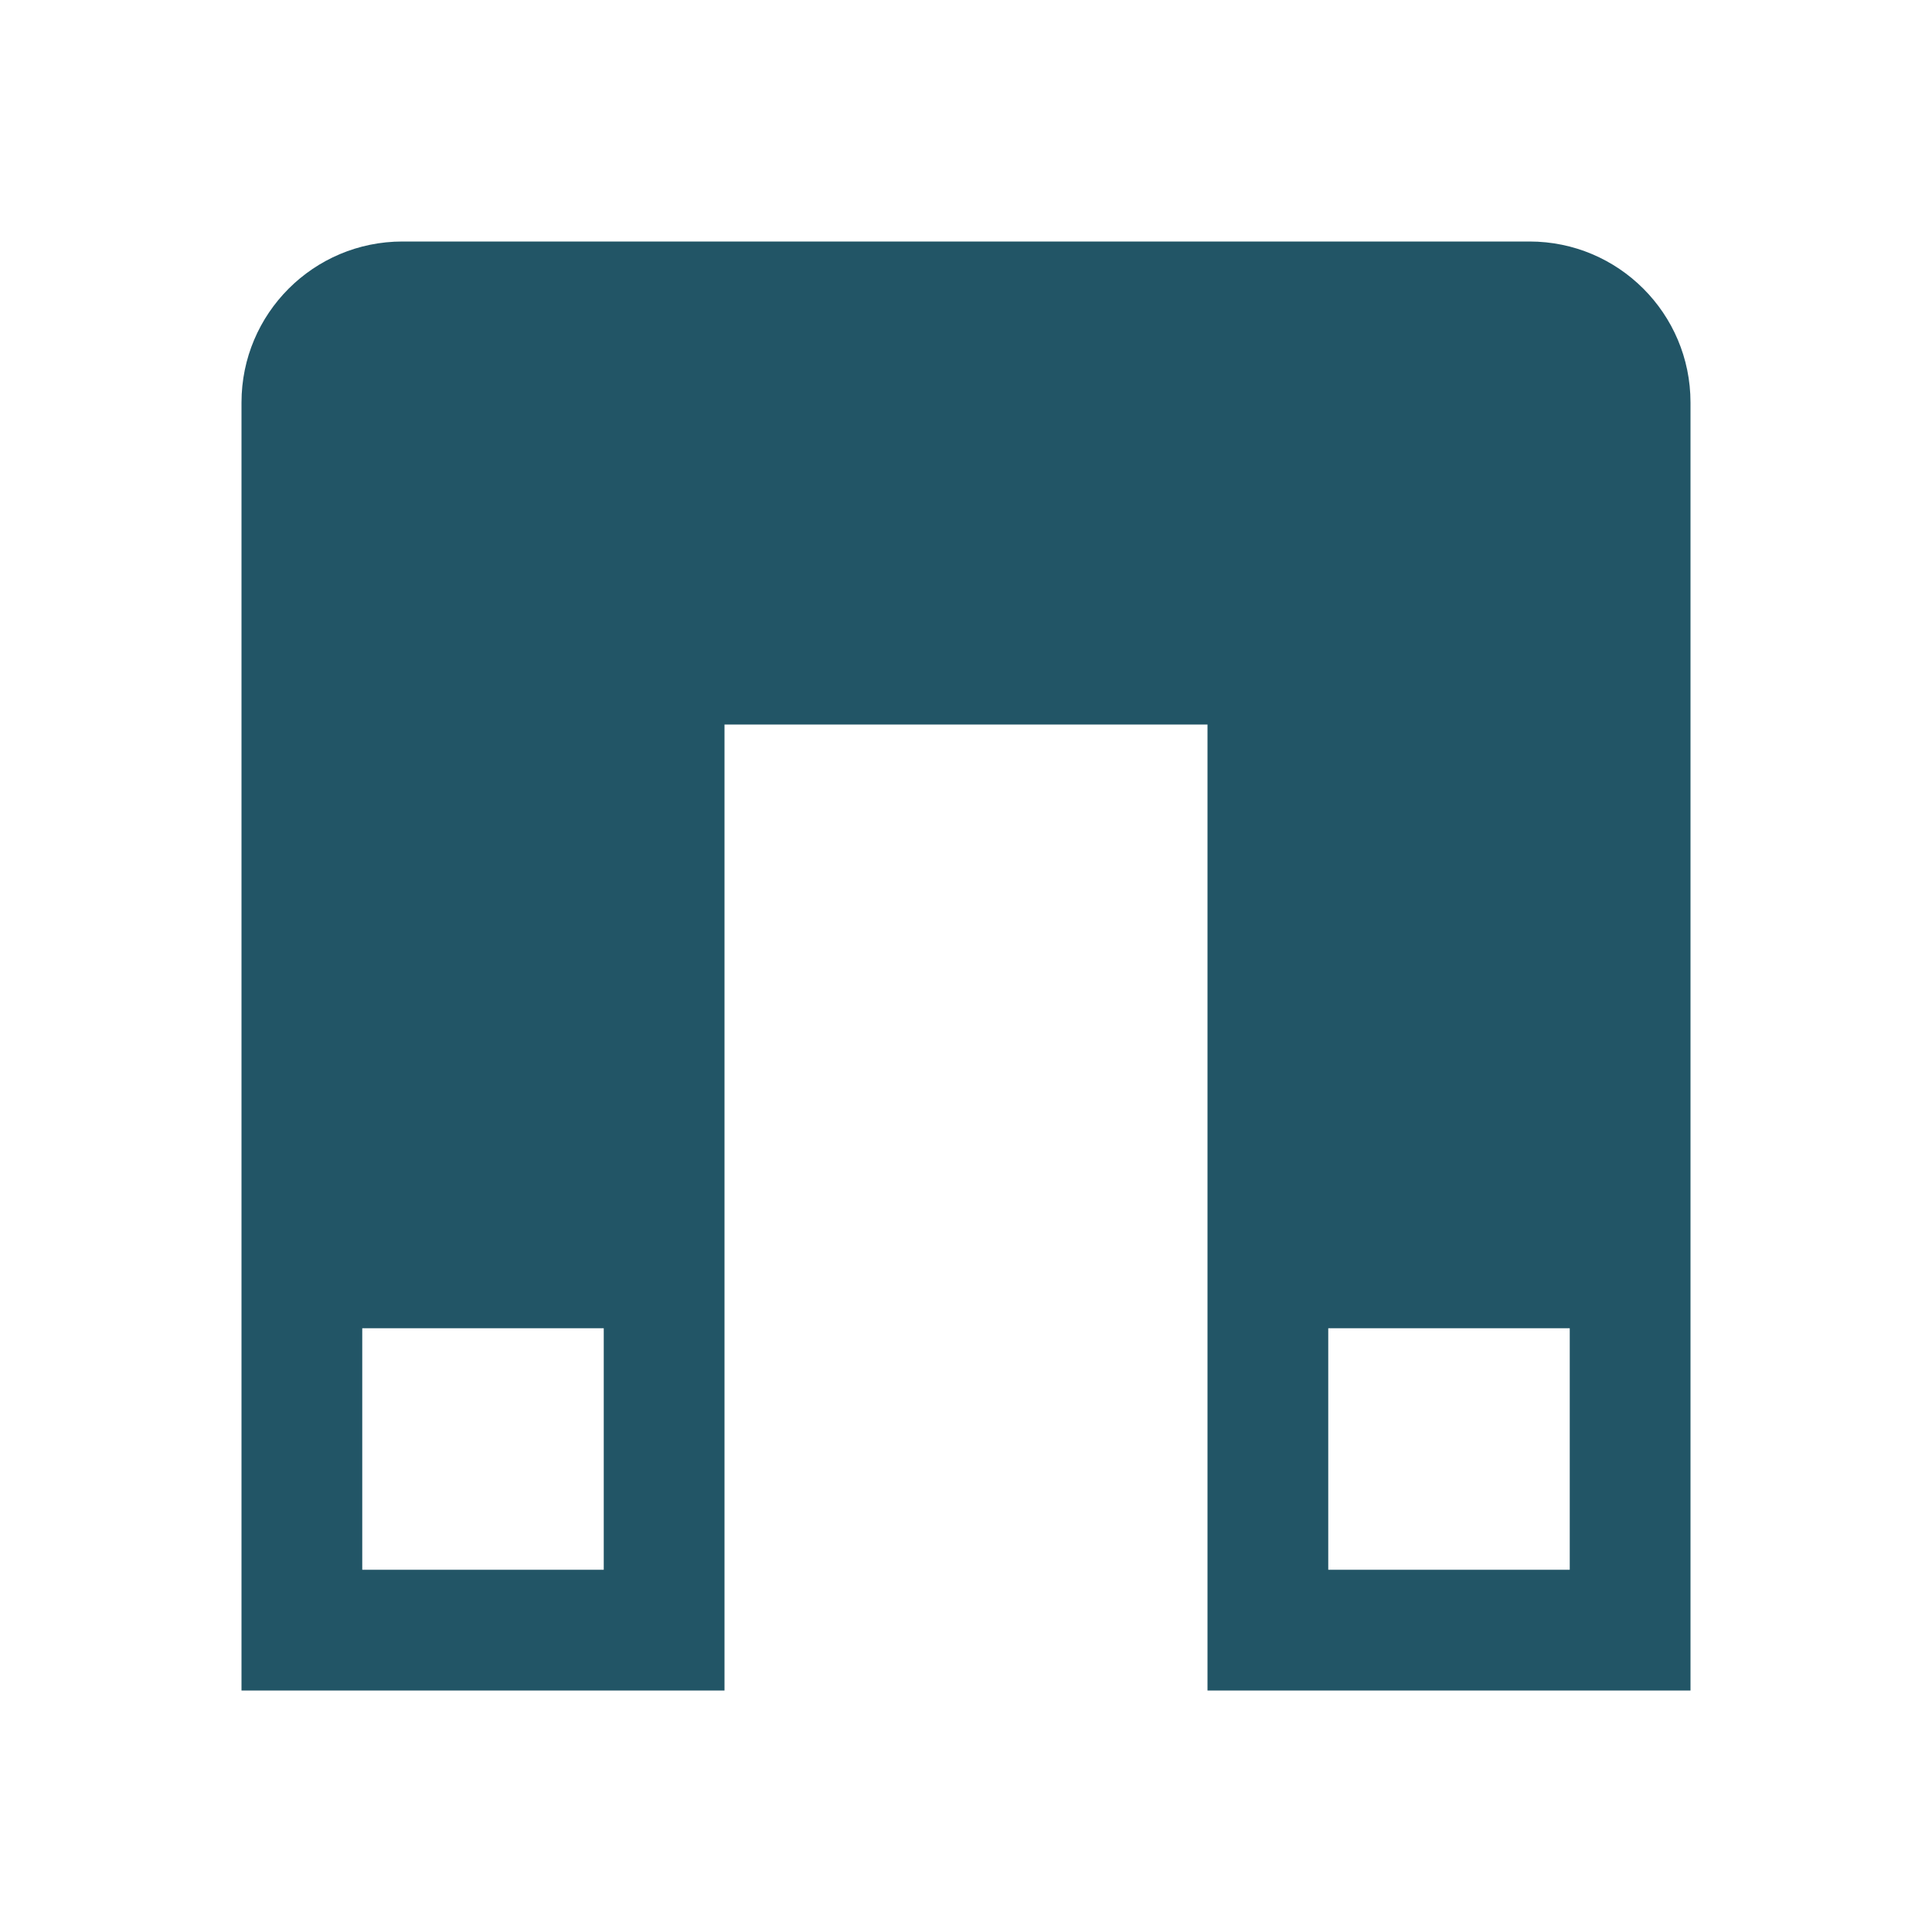
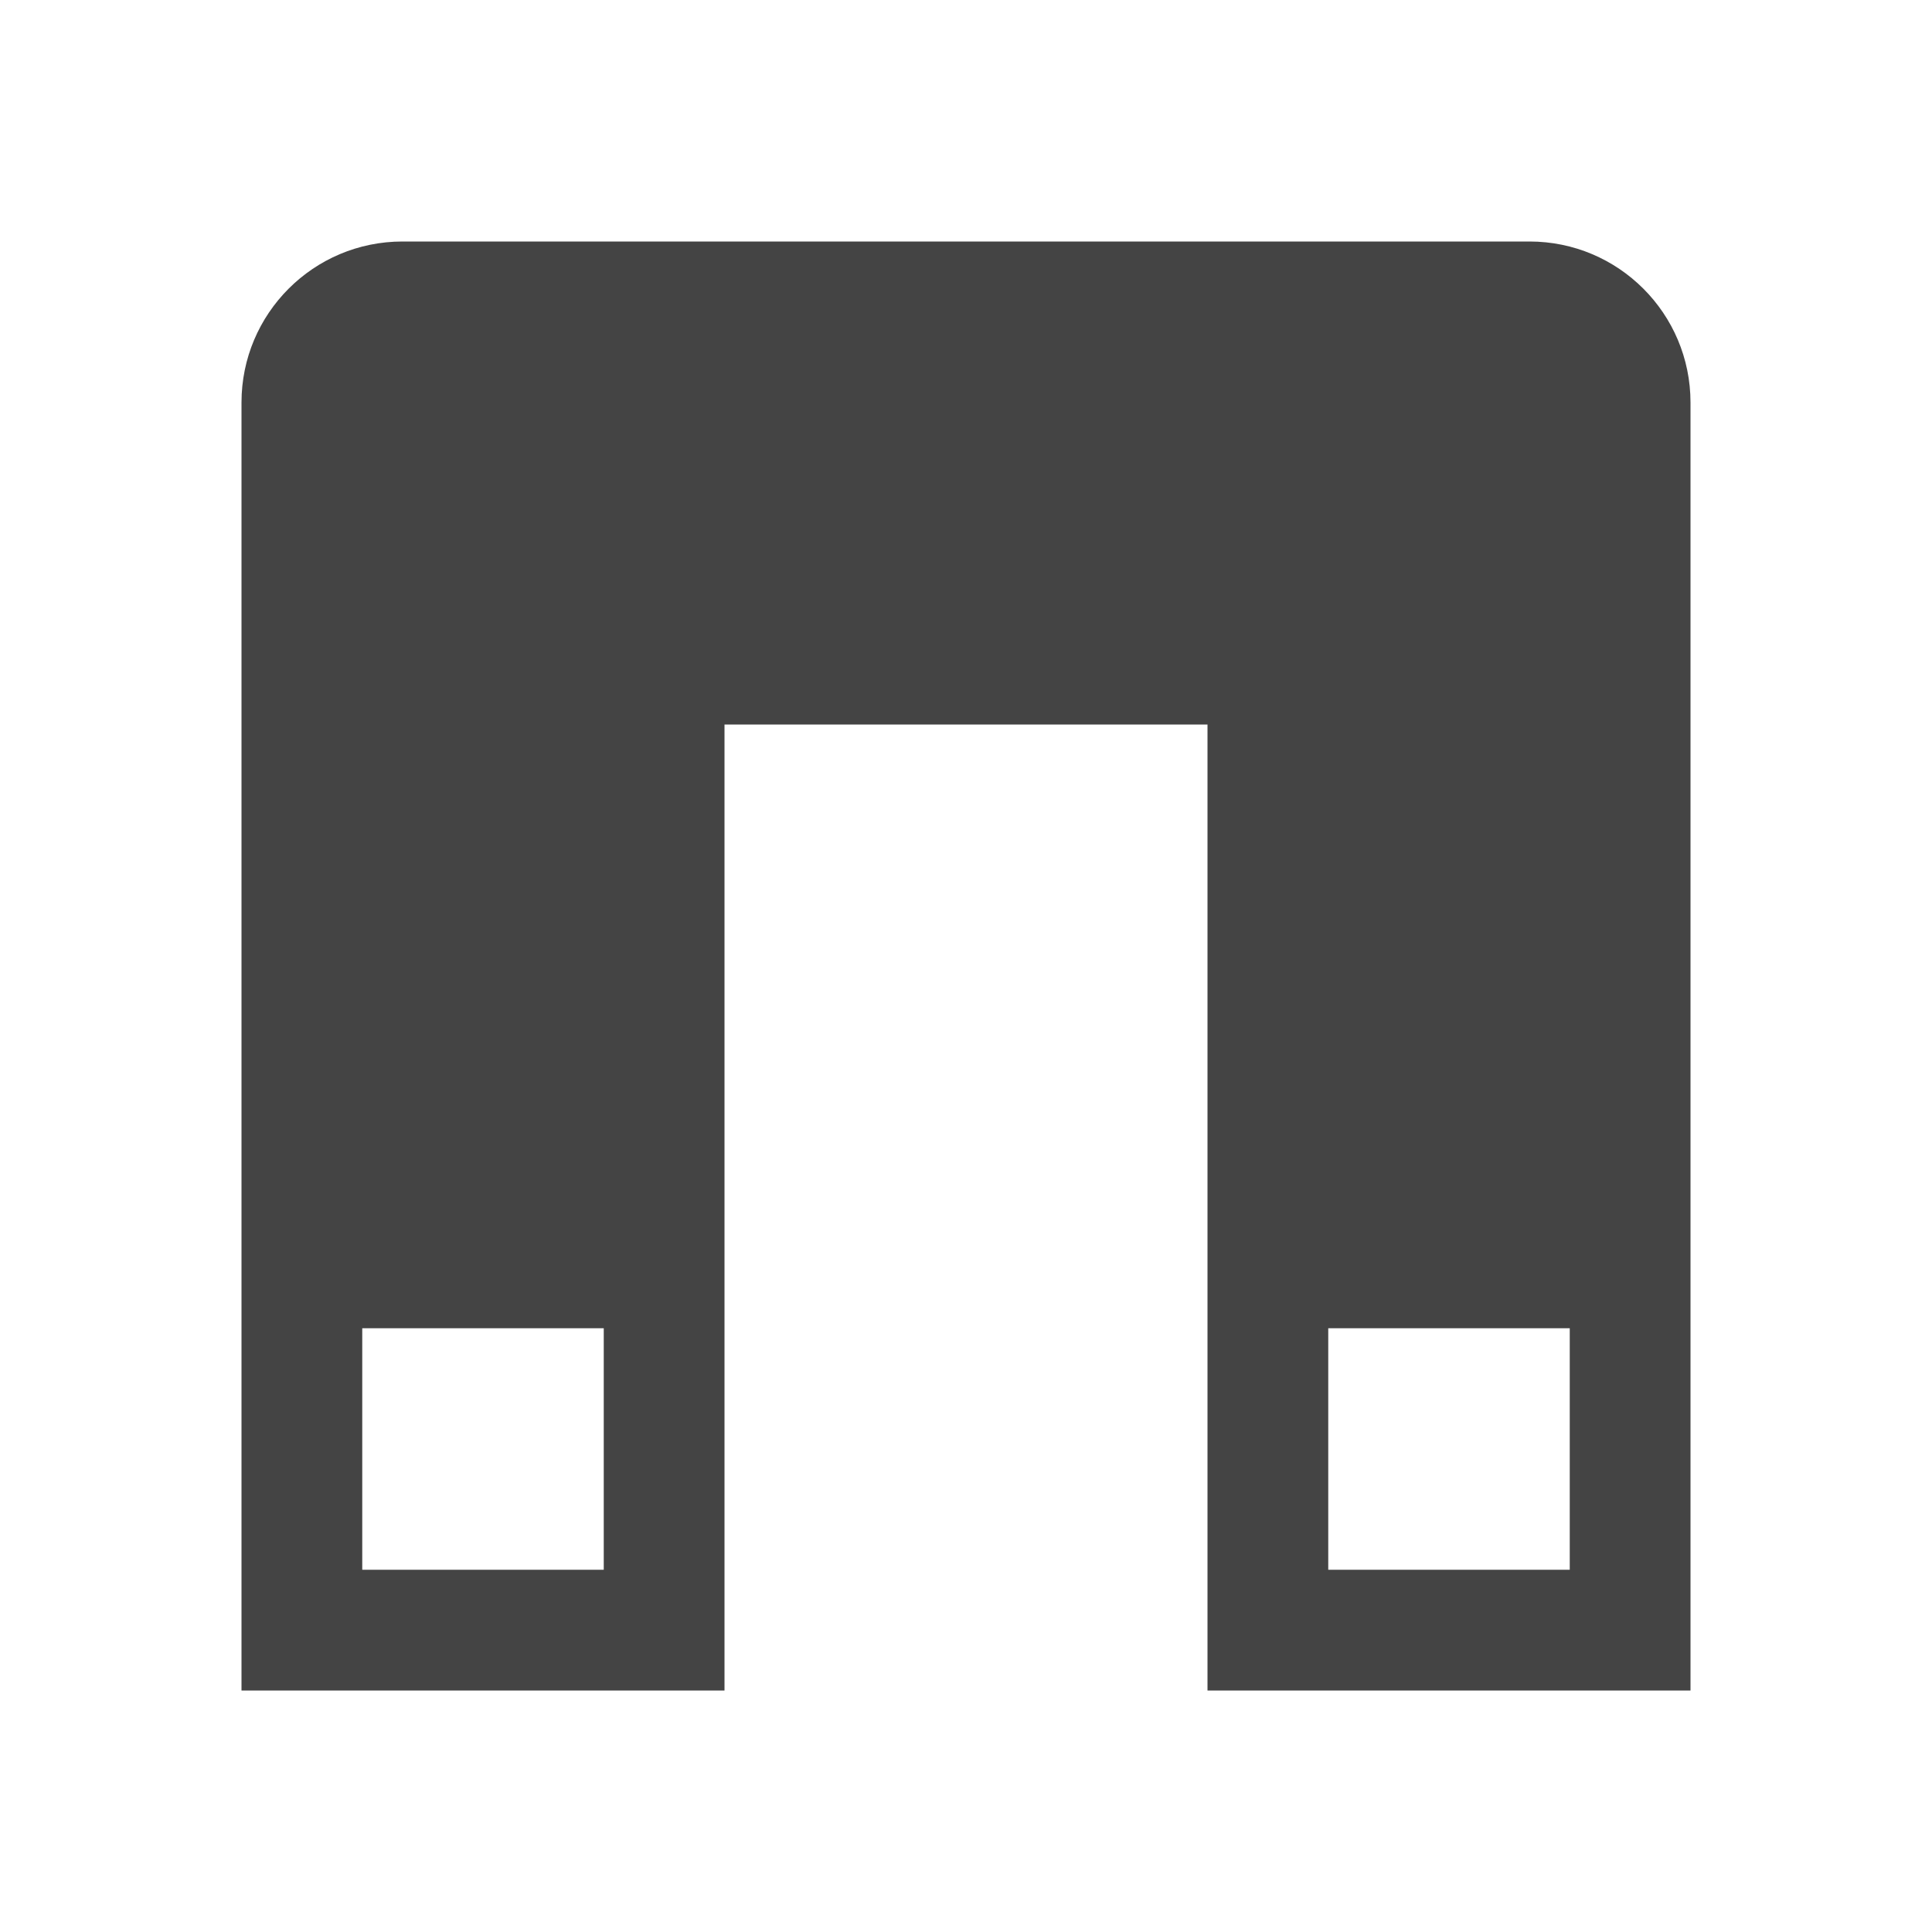
- <svg xmlns="http://www.w3.org/2000/svg" fill="#256" viewBox="0 0 24 24">
+ <svg xmlns="http://www.w3.org/2000/svg" fill="#444" viewBox="0 0 24 24">
  <path d="M3 4v17h6V9h6v12h6V5a2 2 0 0 0-2-2H5a2 2 0 0 0-2 2m1.5 11.5h3v3h-3v-3m12 0h3v3h-3v-3" />
  <style>@media (prefers-color-scheme:dark){path{fill:#bbb}}</style>
</svg>
